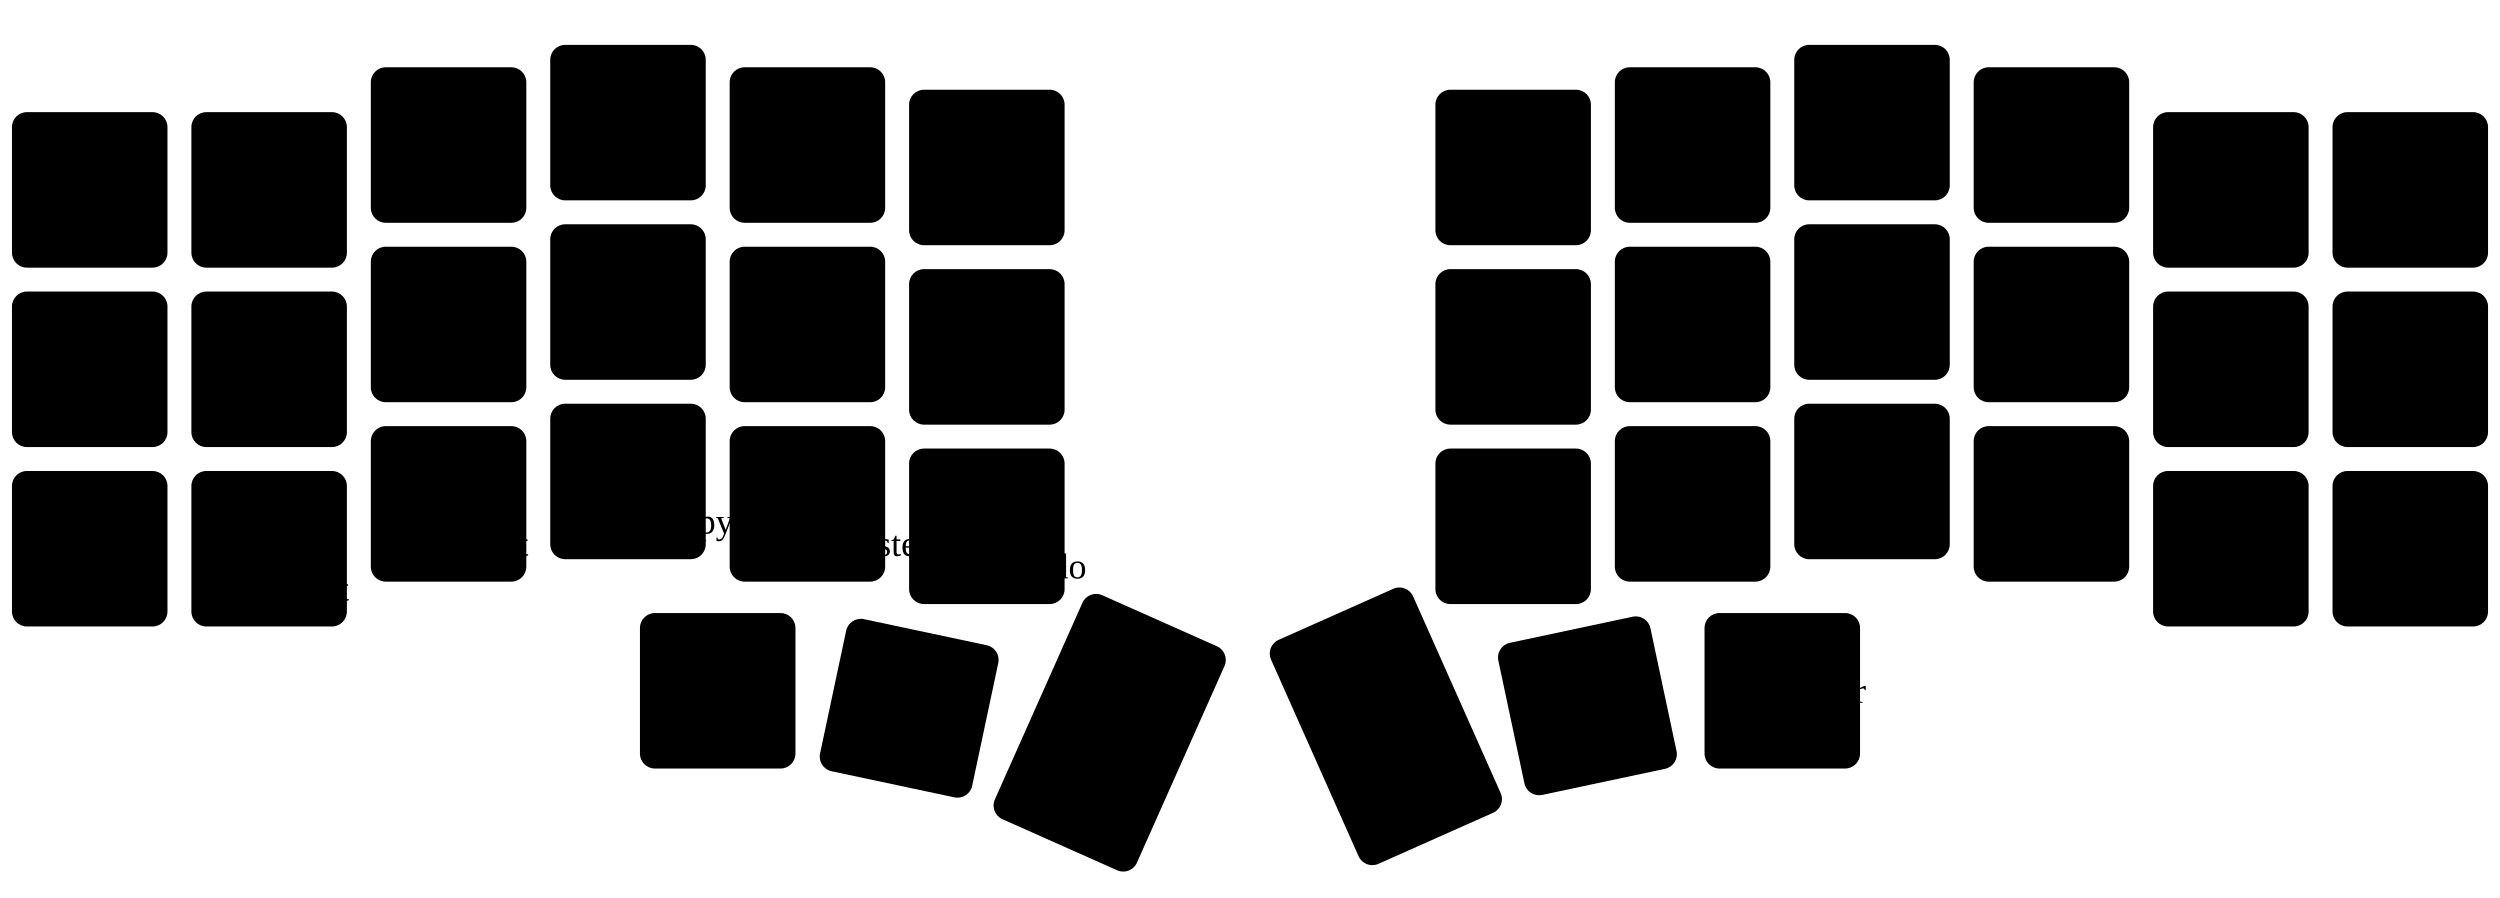
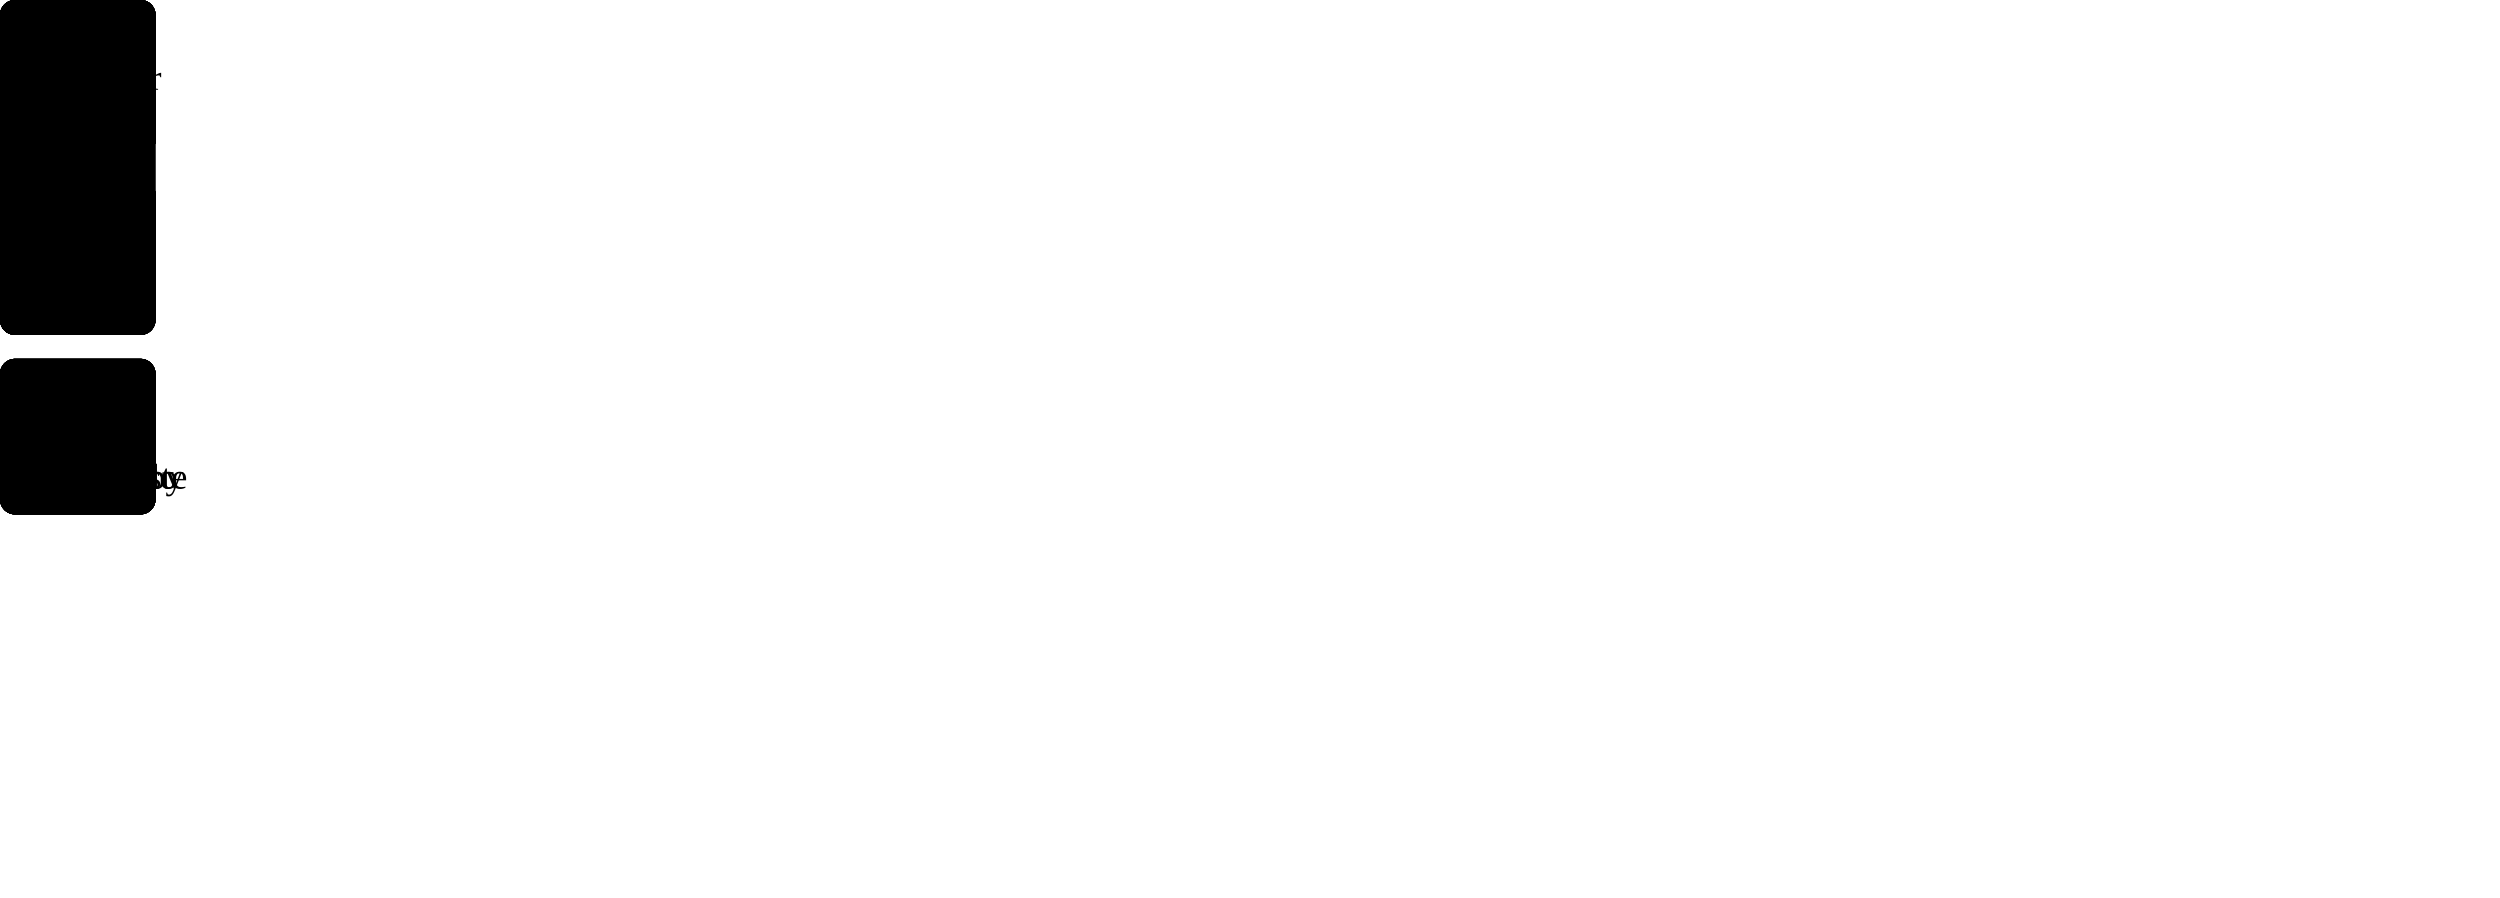
<svg xmlns="http://www.w3.org/2000/svg" viewBox="0 0 836 300">
-   <style>{{ .style }}
- 
-     #left  { transform: translate(  4px, 15px); }
-     #right { transform: translate(480px, 15px); }
- 
-     /* column stagger */
- 
-     .col_L { transform: translate(  0px, 22.5px); }
-     .col_1 { transform: translate( 60px, 22.5px); }
-     .col_2 { transform: translate(120px,  7.5px); }
-     .col_3 { transform: translate(180px,  0.0px); }
-     .col_4 { transform: translate(240px,  7.5px); }
-     .col_5 { transform: translate(300px, 15.0px); }
- 
-     .col_6 { transform: translate(  0px, 15.0px); }
-     .col_7 { transform: translate( 60px,  7.5px); }
-     .col_8 { transform: translate(120px,  0.0px); }
-     .col_9 { transform: translate(180px,  7.5px); }
-     .col_0 { transform: translate(240px, 22.5px); }
-     .col_R { transform: translate(300px, 22.5px); }
- 
-     /* XXX these thumb clusters have been positioned with magic numbers */
- 
-     .thb_3 { transform: translate(210px, 190px); }
-     .thb_4 { transform: translate(280px, 191px); }
-     .thb_5 { transform: translate(360px, 182px); }
-     .thb_4 g { transform: rotate(12deg); }
-     .thb_5 g { transform: rotate(24deg); }
- 
-     .thb_8 { transform: translate( 90px, 190px); }
-     .thb_7 { transform: translate( 20px, 201px); }
-     .thb_6 { transform: translate(-57px, 201px); }
-     .thb_7 g { transform: rotate(-12deg); }
-     .thb_6 g { transform: rotate(-24deg); }
- 
-   </style>
+   <style> {{ .style }} {{ .kb3x6 }} </style>

  {{ .defs }}

  <g id="left">
    <g class="col_L specialKey">
      <g transform="translate(0 0)">
        <rect width="52" height="52" rx="5" ry="5" />
        <use x="26" y="30" href="#glyph_tab" />
      </g>
      <g transform="translate(0 60)">
        <rect width="52" height="52" rx="5" ry="5" />
        <use x="26" y="30" href="#glyph_caps" />
      </g>
      <g transform="translate(0 120)">
        <rect width="52" height="52" rx="5" ry="5" />
        <use x="26" y="30" href="#glyph_shift" />
      </g>
    </g>
    <g class="col_1">
      <g transform="translate(0 0)">
        <rect width="52" height="52" rx="5" ry="5" />
        <text x="12.8" y="20.6" class="level2">Q</text>
        <text x="38.0" y="20.6" class="sym">^</text>
        <use x="38.0" y="43.4" class="nav" href="#glyph_escape" />
      </g>
      <g transform="translate(0 60)">
        <rect width="52" height="52" rx="5" ry="5" />
        <text x="12.8" y="20.6" class="level2">A</text>
        <text x="38.0" y="20.6" class="sym">{</text>
        <text x="38.0" y="43.4" class="nav shortcut">all</text>
      </g>
      <g transform="translate(0 120)">
        <rect width="52" height="52" rx="5" ry="5" />
        <text x="12.8" y="20.6" class="level2">Z</text>
        <text x="38.0" y="20.6" class="sym">~</text>
        <text x="38.0" y="43.4" class="nav shortcut">cut</text>
      </g>
    </g>
    <g class="col_2">
      <g transform="translate(0 0)">
        <rect width="52" height="52" rx="5" ry="5" />
        <text x="12.8" y="20.6" class="level2">C</text>
        <text x="38.0" y="20.6" class="sym">&lt;</text>
        <use x="38.0" y="43.4" class="nav" href="#glyph_home" />
      </g>
      <g transform="translate(0 60)">
        <rect width="52" height="52" rx="5" ry="5" />
        <text x="12.8" y="20.6" class="level2">S</text>
        <text x="38.0" y="20.6" class="sym">(</text>
        <use x="38.0" y="43.4" class="nav" href="#glyph_left" />
      </g>
      <g transform="translate(0 120)">
        <rect width="52" height="52" rx="5" ry="5" />
        <text x="12.8" y="20.6" class="level2">X</text>
        <text x="38.0" y="20.6" class="sym">[</text>
        <text x="38.0" y="43.4" class="nav shortcut">cut</text>
      </g>
    </g>
    <g class="col_3">
      <g transform="translate(0 0)">
        <rect width="52" height="52" rx="5" ry="5" />
        <text x="12.8" y="20.6" class="level2">O</text>
        <text x="38.0" y="20.6" class="sym">&gt;</text>
        <use x="38.0" y="43.4" class="nav" href="#glyph_up" />
      </g>
      <g transform="translate(0 60)">
        <rect width="52" height="52" rx="5" ry="5" />
        <text x="12.8" y="20.6" class="level2">E</text>
        <text x="38.0" y="20.6" class="sym">)</text>
        <use x="38.0" y="43.4" class="nav" href="#glyph_down" />
      </g>
      <g transform="translate(0 120)">
        <rect width="52" height="52" rx="5" ry="5" />
        <text x="12.8" y="43.4" class="level1">-</text>
        <text x="12.8" y="20.6" class="level2">?</text>
        <text x="38.0" y="20.6" class="sym">]</text>
        <text x="38.0" y="43.4" class="nav shortcut">copy</text>
      </g>
    </g>
    <g class="col_4">
      <g transform="translate(0 0)">
        <rect width="52" height="52" rx="5" ry="5" />
        <text x="12.8" y="20.6" class="level2">P</text>
        <text x="38.0" y="20.6" class="sym">$</text>
        <use x="38.0" y="43.4" class="nav" href="#glyph_end" />
      </g>
      <g transform="translate(0 60)">
        <rect width="52" height="52" rx="5" ry="5" />
        <text x="12.8" y="20.6" class="level2">N</text>
        <text x="38.0" y="20.6" class="sym">}</text>
        <use x="38.0" y="43.4" class="nav" href="#glyph_right" />
      </g>
      <g transform="translate(0 120)">
        <rect width="52" height="52" rx="5" ry="5" />
        <text x="12.8" y="20.6" class="level2">V</text>
        <text x="38.0" y="20.6" class="sym">_</text>
        <text x="38.0" y="43.4" class="nav shortcut">paste</text>
      </g>
    </g>
    <g class="col_5">
      <g transform="translate(0 0)">
        <rect width="52" height="52" rx="5" ry="5" />
        <text x="12.8" y="20.6" class="level2">W</text>
        <text x="38.0" y="20.6" class="sym">%</text>
        <use x="38.0" y="43.4" class="nav" href="#glyph_pgup" />
      </g>
      <g transform="translate(0 60)">
        <rect width="52" height="52" rx="5" ry="5" />
        <text x="12.8" y="20.6" class="level2">F</text>
        <text x="38.0" y="20.6" class="sym">=</text>
        <use x="38.0" y="43.4" class="nav" href="#glyph_pgdown" />
      </g>
      <g transform="translate(0 120)">
        <rect width="52" height="52" rx="5" ry="5" />
        <text x="12.8" y="20.6" class="level2">B</text>
        <text x="38.0" y="20.6" class="sym">#</text>
        <text x="38.0" y="43.4" class="nav shortcut">redo</text>
      </g>
    </g>
    <g class="thb_3 specialKey">
      <g>
        <rect width="52" height="52" rx="5" ry="5" />
        <text x="26" y="30">Alt</text>
      </g>
    </g>
    <g class="thb_4 specialKey">
      <g>
        <rect width="52" height="52" rx="5" ry="5" />
        <text x="26" y="30">Ctrl</text>
      </g>
    </g>
    <g class="thb_5 specialKey">
      <g>
        <rect width="52" height="82" rx="5" ry="5" />
        <text x="26" y="45">Cmd</text>
      </g>
    </g>
  </g>
  <g id="right">
    <g class="col_6">
      <g transform="translate(0 0)">
        <rect width="52" height="52" rx="5" ry="5" />
        <text x="12.8" y="20.6" class="level2">J</text>
        <text x="38.0" y="20.6" class="sym">@</text>
        <text x="38.0" y="43.4" class="nav" />
      </g>
      <g transform="translate(0 60)">
        <rect width="52" height="52" rx="5" ry="5" />
        <text x="12.8" y="20.6" class="level2">L</text>
        <text x="38.0" y="20.6" class="sym">\</text>
        <text x="38.0" y="43.4" class="nav">-</text>
      </g>
      <g transform="translate(0 120)">
        <rect width="52" height="52" rx="5" ry="5" />
        <text x="12.8" y="43.4" class="level1">.</text>
        <text x="12.8" y="20.6" class="level2">:</text>
        <text x="38.0" y="20.6" class="sym">|</text>
        <text x="38.0" y="43.4" class="nav">,</text>
      </g>
    </g>
    <g class="col_7">
      <g transform="translate(0 0)">
        <rect width="52" height="52" rx="5" ry="5" />
        <text x="12.8" y="20.6" class="level2">M</text>
        <text x="38.0" y="20.6" class="sym">&amp;</text>
        <text x="38.0" y="43.4" class="nav">7</text>
      </g>
      <g transform="translate(0 60)">
        <rect width="52" height="52" rx="5" ry="5" />
        <text x="12.8" y="20.6" class="level2">R</text>
        <text x="38.0" y="20.6" class="sym">+</text>
        <text x="38.0" y="43.4" class="nav">4</text>
      </g>
      <g transform="translate(0 120)">
        <rect width="52" height="52" rx="5" ry="5" />
        <text x="12.8" y="20.6" class="level2">H</text>
        <text x="38.0" y="20.6" class="sym">!</text>
        <text x="38.0" y="43.4" class="nav">1</text>
      </g>
    </g>
    <g class="col_8">
      <g transform="translate(0 0)">
        <rect width="52" height="52" rx="5" ry="5" />
        <text x="12.8" y="20.6" class="level2">D</text>
        <text x="38.0" y="20.6" class="sym">*</text>
        <text x="38.0" y="43.4" class="nav">8</text>
      </g>
      <g transform="translate(0 60)">
        <rect width="52" height="52" rx="5" ry="5" />
        <text x="12.8" y="20.6" class="level2">T</text>
        <text x="38.0" y="20.6" class="sym">-</text>
        <text x="38.0" y="43.4" class="nav">5</text>
      </g>
      <g transform="translate(0 120)">
        <rect width="52" height="52" rx="5" ry="5" />
        <text x="12.8" y="20.6" class="level2">G</text>
        <text x="38.0" y="20.6" class="sym">;</text>
        <text x="38.0" y="43.4" class="nav">2</text>
      </g>
    </g>
    <g class="col_9">
      <g transform="translate(0 0)">
        <rect width="52" height="52" rx="5" ry="5" />
        <text x="12.8" y="43.4" class="level1">★</text>
        <text x="12.8" y="20.6" class="level2">!</text>
        <text x="38.0" y="20.6" class="sym">'</text>
        <text x="38.0" y="43.4" class="nav">9</text>
      </g>
      <g transform="translate(0 60)">
        <rect width="52" height="52" rx="5" ry="5" />
        <text x="12.8" y="20.6" class="level2">I</text>
        <text x="38.0" y="20.6" class="sym">/</text>
        <text x="38.0" y="43.4" class="nav">6</text>
      </g>
      <g transform="translate(0 120)">
        <rect width="52" height="52" rx="5" ry="5" />
        <text x="12.8" y="43.4" class="level1">,</text>
        <text x="12.8" y="20.6" class="level2">;</text>
        <text x="38.0" y="20.6" class="sym">:</text>
        <text x="38.0" y="43.4" class="nav">3</text>
      </g>
    </g>
    <g class="col_0">
      <g transform="translate(0 0)">
        <rect width="52" height="52" rx="5" ry="5" />
        <text x="12.8" y="20.6" class="level2">Y</text>
        <text x="38.0" y="20.6" class="sym">`</text>
        <text x="38.0" y="43.4" class="nav">/</text>
      </g>
      <g transform="translate(0 60)">
        <rect width="52" height="52" rx="5" ry="5" />
        <text x="12.8" y="20.6" class="level2">U</text>
        <text x="38.0" y="20.6" class="sym">"</text>
        <text x="38.0" y="43.4" class="nav">0</text>
      </g>
      <g transform="translate(0 120)">
        <rect width="52" height="52" rx="5" ry="5" />
        <text x="12.8" y="20.6" class="level2">K</text>
        <text x="38.0" y="20.6" class="sym">?</text>
        <text x="38.0" y="43.4" class="nav">.</text>
      </g>
    </g>
    <g class="col_R specialKey">
      <g transform="translate(0 0)">
        <rect width="52" height="52" rx="5" ry="5" />
        <use x="26" y="30" href="#glyph_backspace" />
      </g>
      <g transform="translate(0 60)">
        <rect width="52" height="52" rx="5" ry="5" />
        <use x="26" y="30" href="#glyph_return" />
      </g>
      <g transform="translate(0 120)">
        <rect width="52" height="52" rx="5" ry="5" />
        <use x="26" y="30" href="#glyph_shift" />
      </g>
    </g>
    <g class="thb_6 specialKey nav">
      <g>
        <rect class="mod" width="52" height="82" rx="5" ry="5" />
        <text class="mod" x="26" y="45">Nav</text>
      </g>
    </g>
    <g class="thb_7 specialKey">
      <g>
        <rect width="52" height="52" rx="5" ry="5" />
        <text x="26" y="30">⎵</text>
      </g>
    </g>
    <g class="thb_8 specialKey sym">
      <g>
        <rect class="mod" width="52" height="52" rx="5" ry="5" />
        <text class="mod" x="26" y="30">AltGr</text>
      </g>
    </g>
  </g>
</svg>
